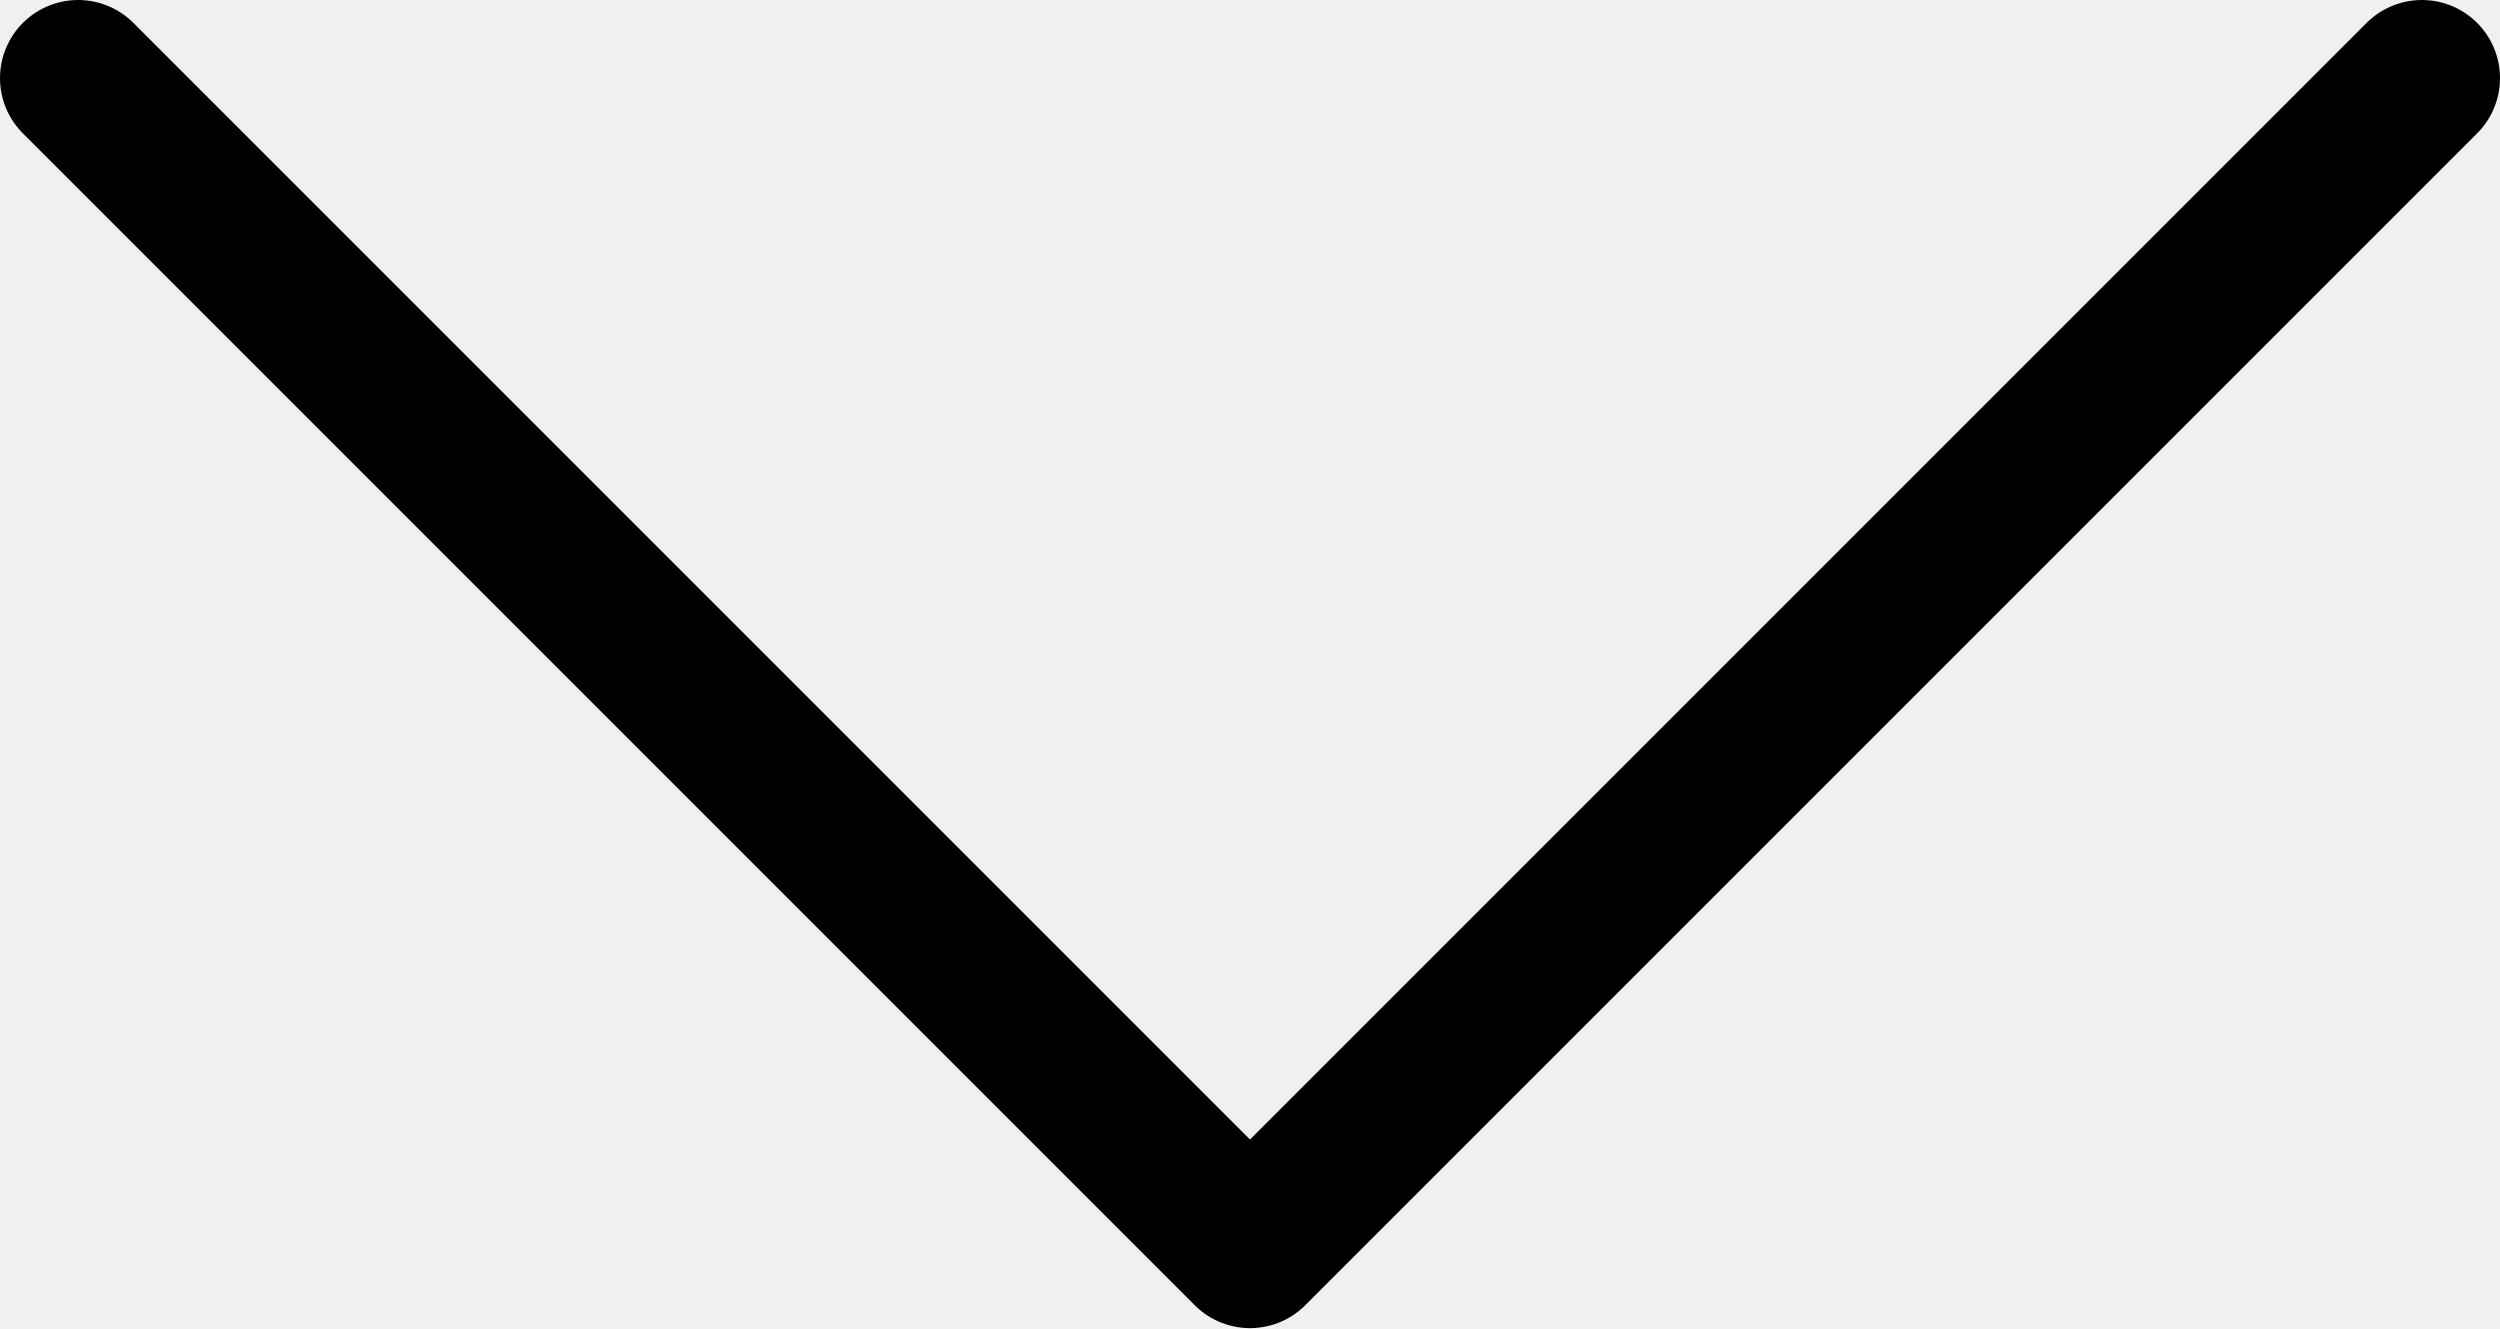
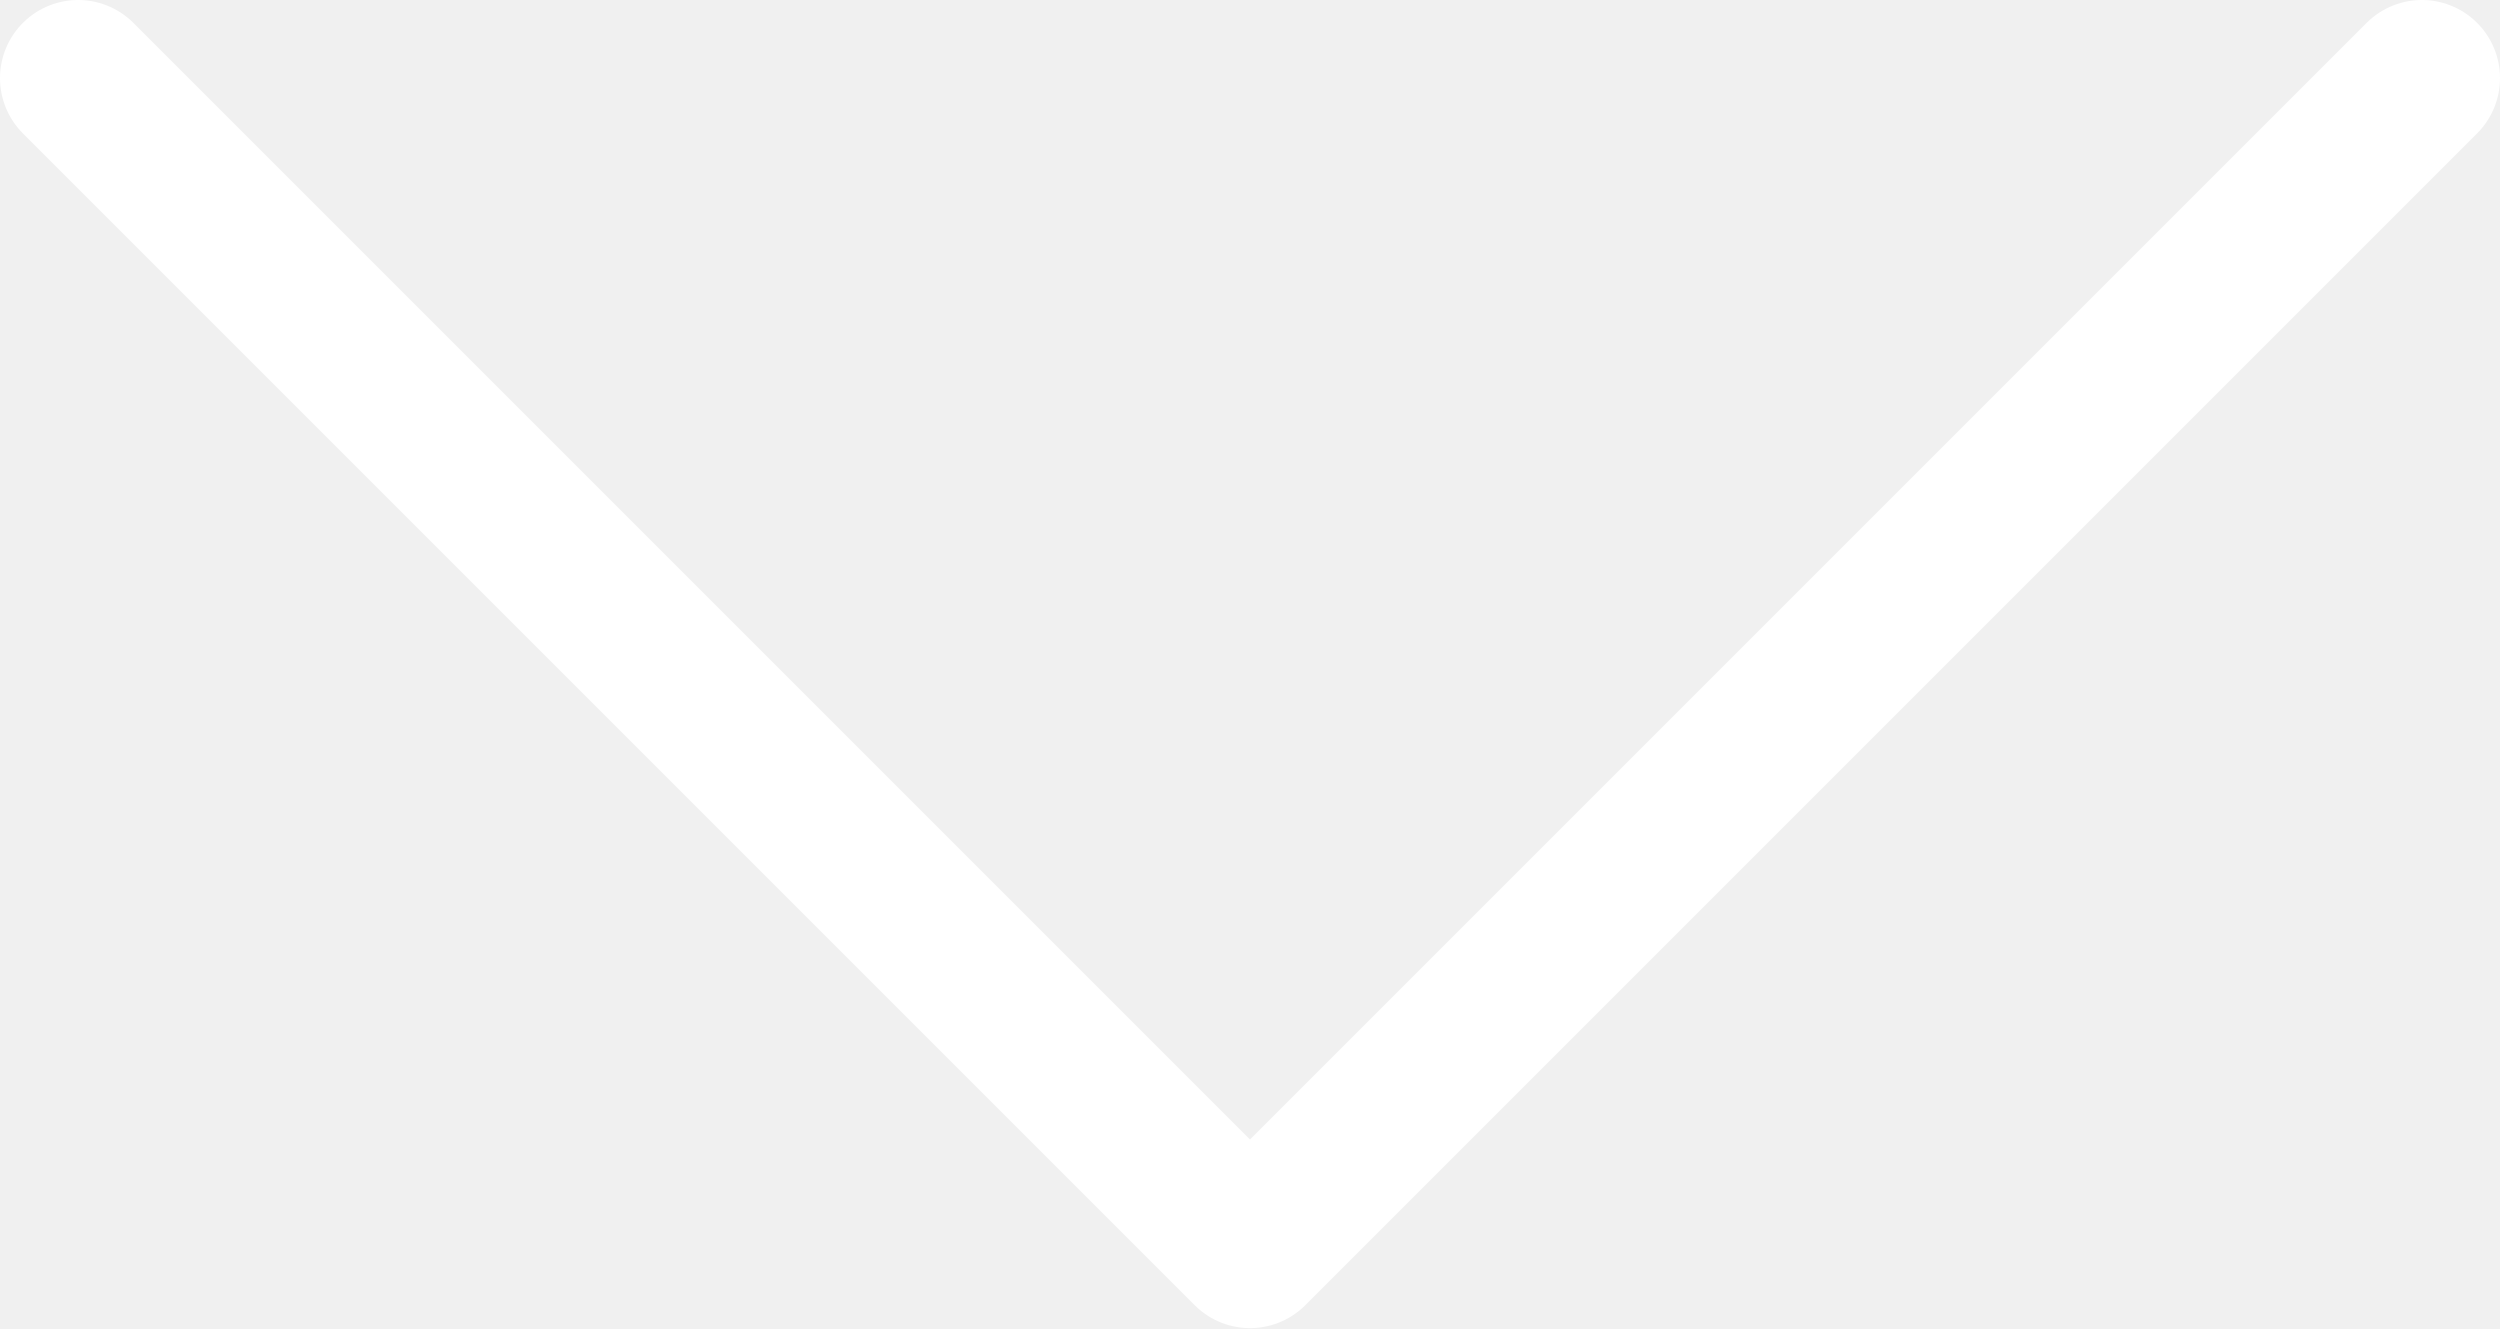
<svg xmlns="http://www.w3.org/2000/svg" width="32" height="17" viewBox="0 0 32 17" fill="none">
-   <path d="M1 1L16 16L31 1" stroke="black" stroke-width="2" stroke-linecap="round" stroke-linejoin="round" />
+   <path d="M1 1L16 16L31 1" stroke="white" stroke-width="2" stroke-linecap="round" stroke-linejoin="round" />
</svg>
